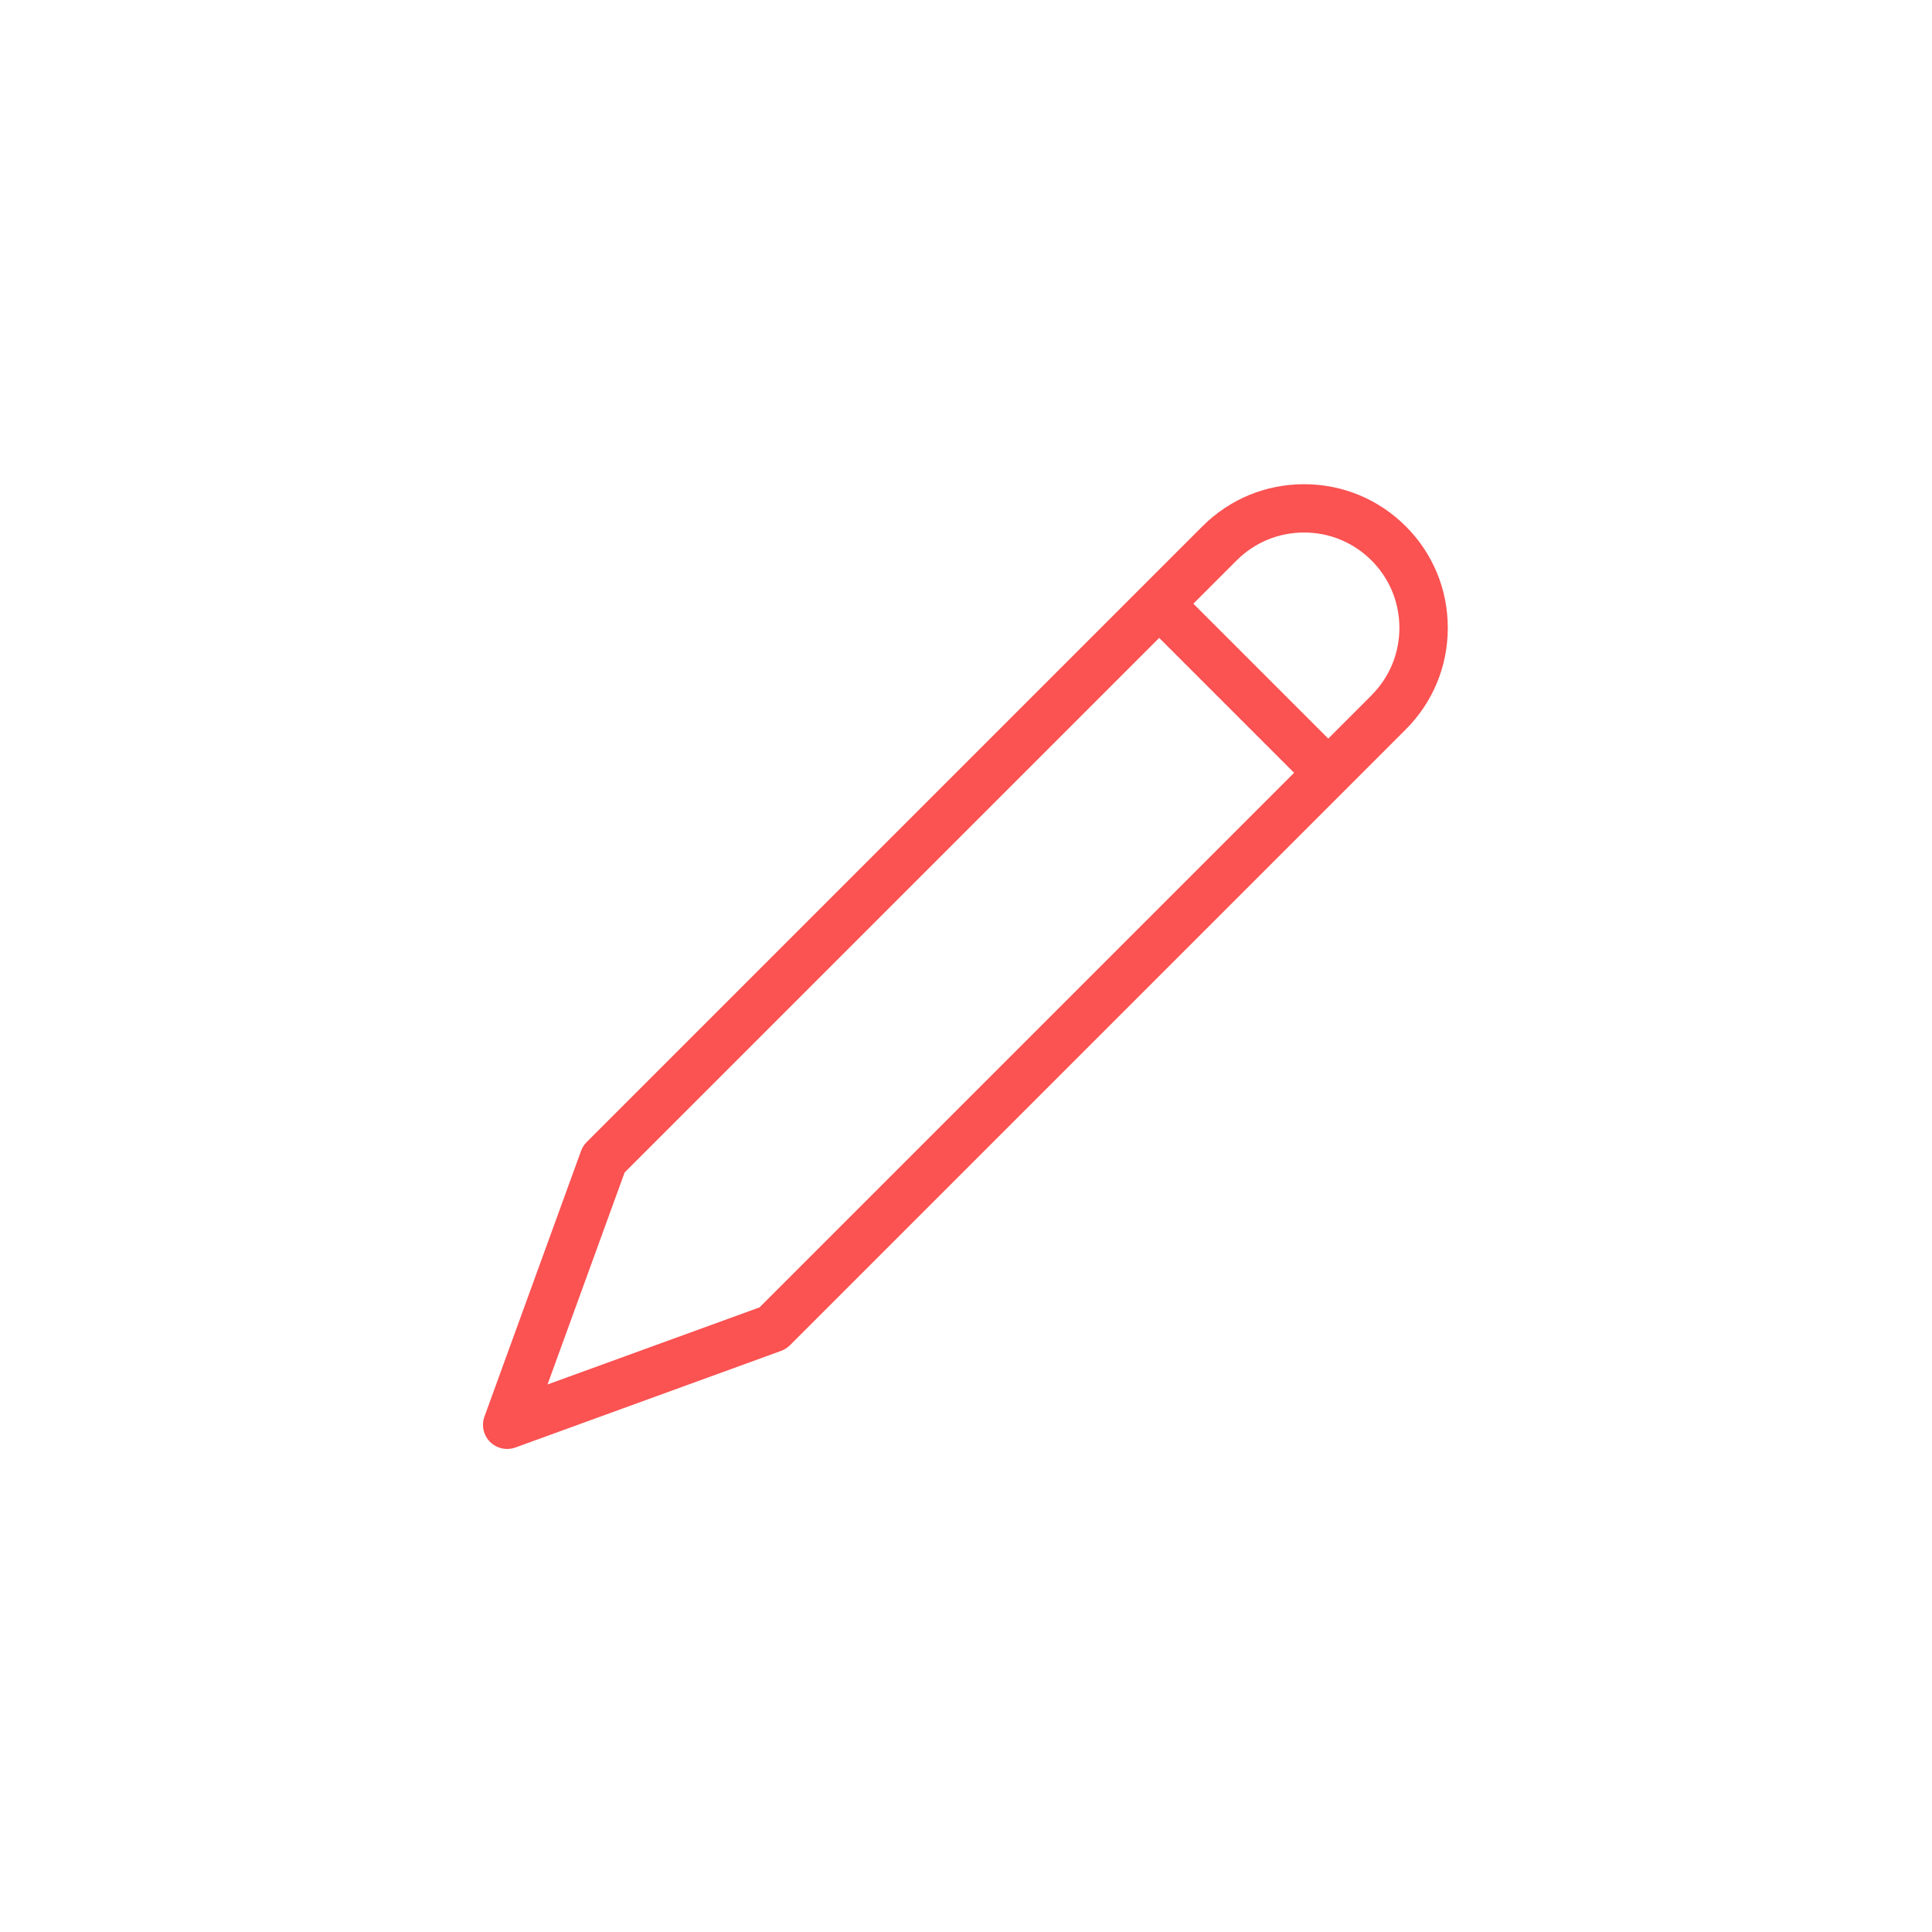
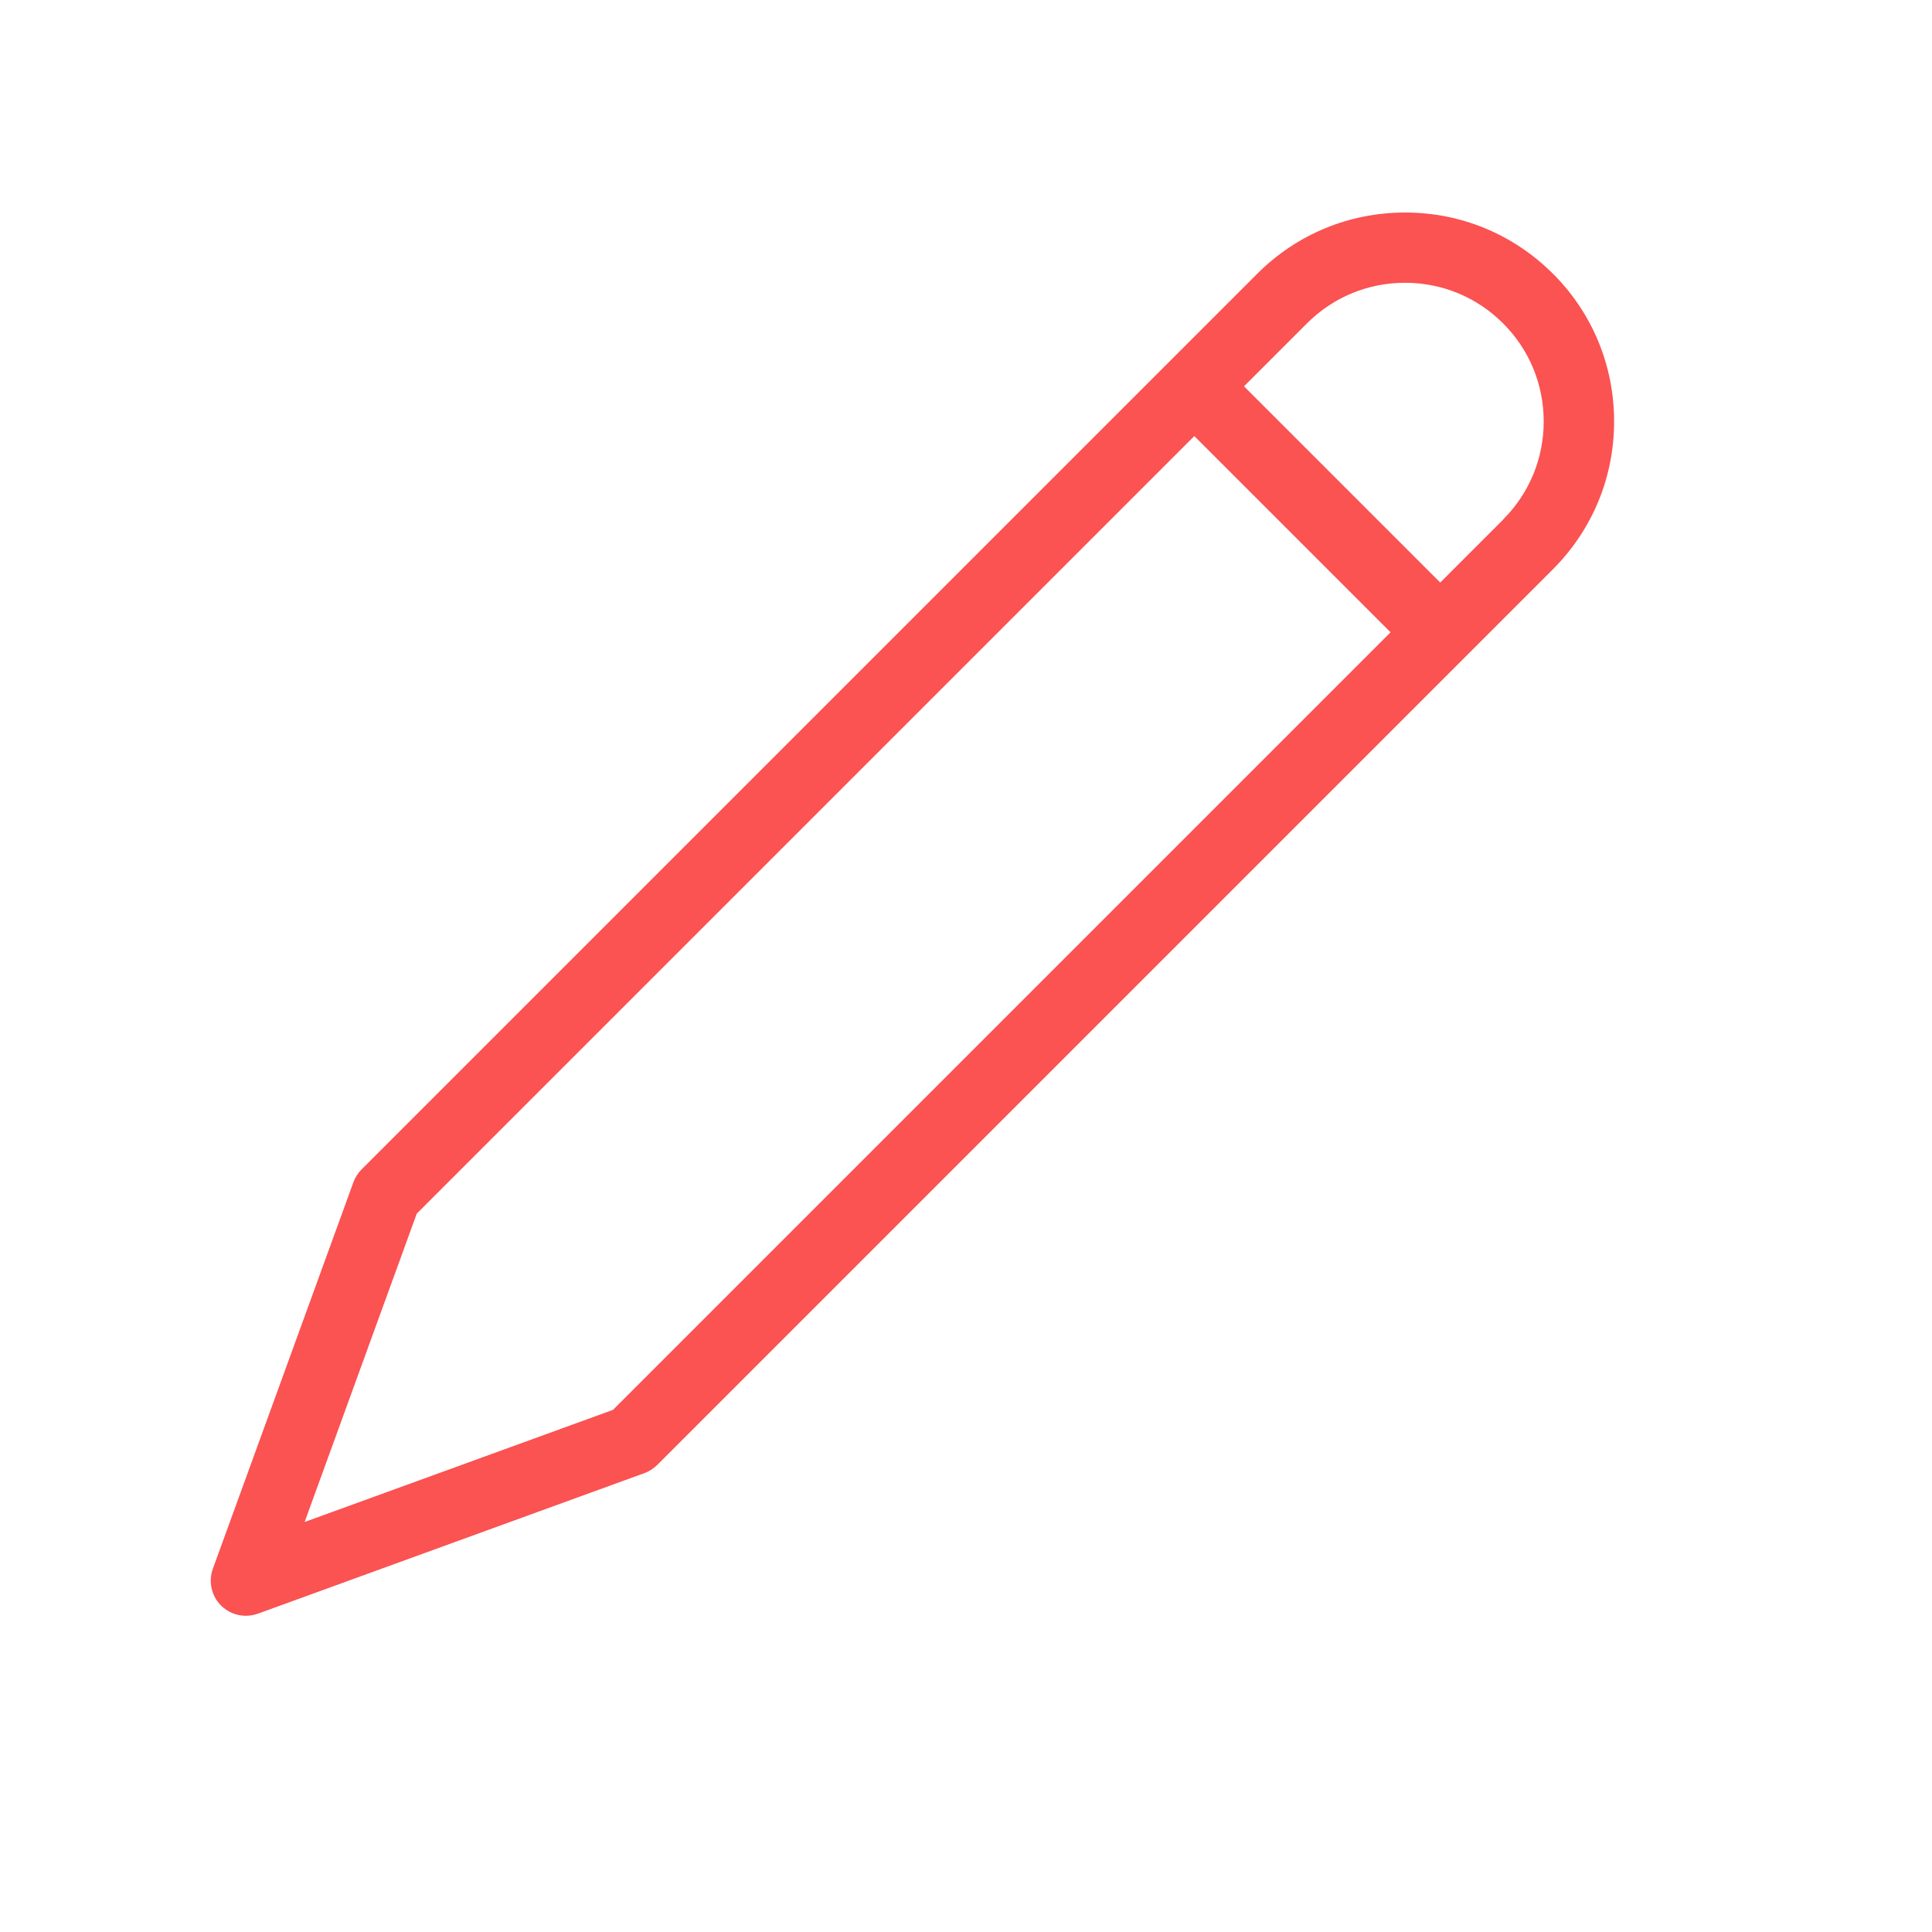
- <svg xmlns="http://www.w3.org/2000/svg" version="1.1" width="35" height="35" viewBox="-10 -10 40 40">
+ <svg xmlns="http://www.w3.org/2000/svg" version="1.1" width="30" height="30" viewBox="-3 -3 27.5 27.5">
  <path fill="#FB5252" d="M19.104 0.896c-0.562-0.562-1.309-0.871-2.104-0.871s-1.542 0.309-2.104 0.871l-12.75 12.75c-0.052 0.052-0.091 0.114-0.116 0.183l-2 5.5c-0.066 0.183-0.021 0.387 0.116 0.524 0.095 0.095 0.223 0.146 0.354 0.146 0.057 0 0.115-0.010 0.171-0.030l5.5-2c0.069-0.025 0.131-0.065 0.183-0.116l12.75-12.75c0.562-0.562 0.871-1.309 0.871-2.104s-0.309-1.542-0.871-2.104zM5.725 17.068l-4.389 1.596 1.596-4.389 11.068-11.068 2.793 2.793-11.068 11.068zM18.396 4.396l-0.896 0.896-2.793-2.793 0.896-0.896c0.373-0.373 0.869-0.578 1.396-0.578s1.023 0.205 1.396 0.578c0.373 0.373 0.578 0.869 0.578 1.396s-0.205 1.023-0.578 1.396z" />
</svg>
